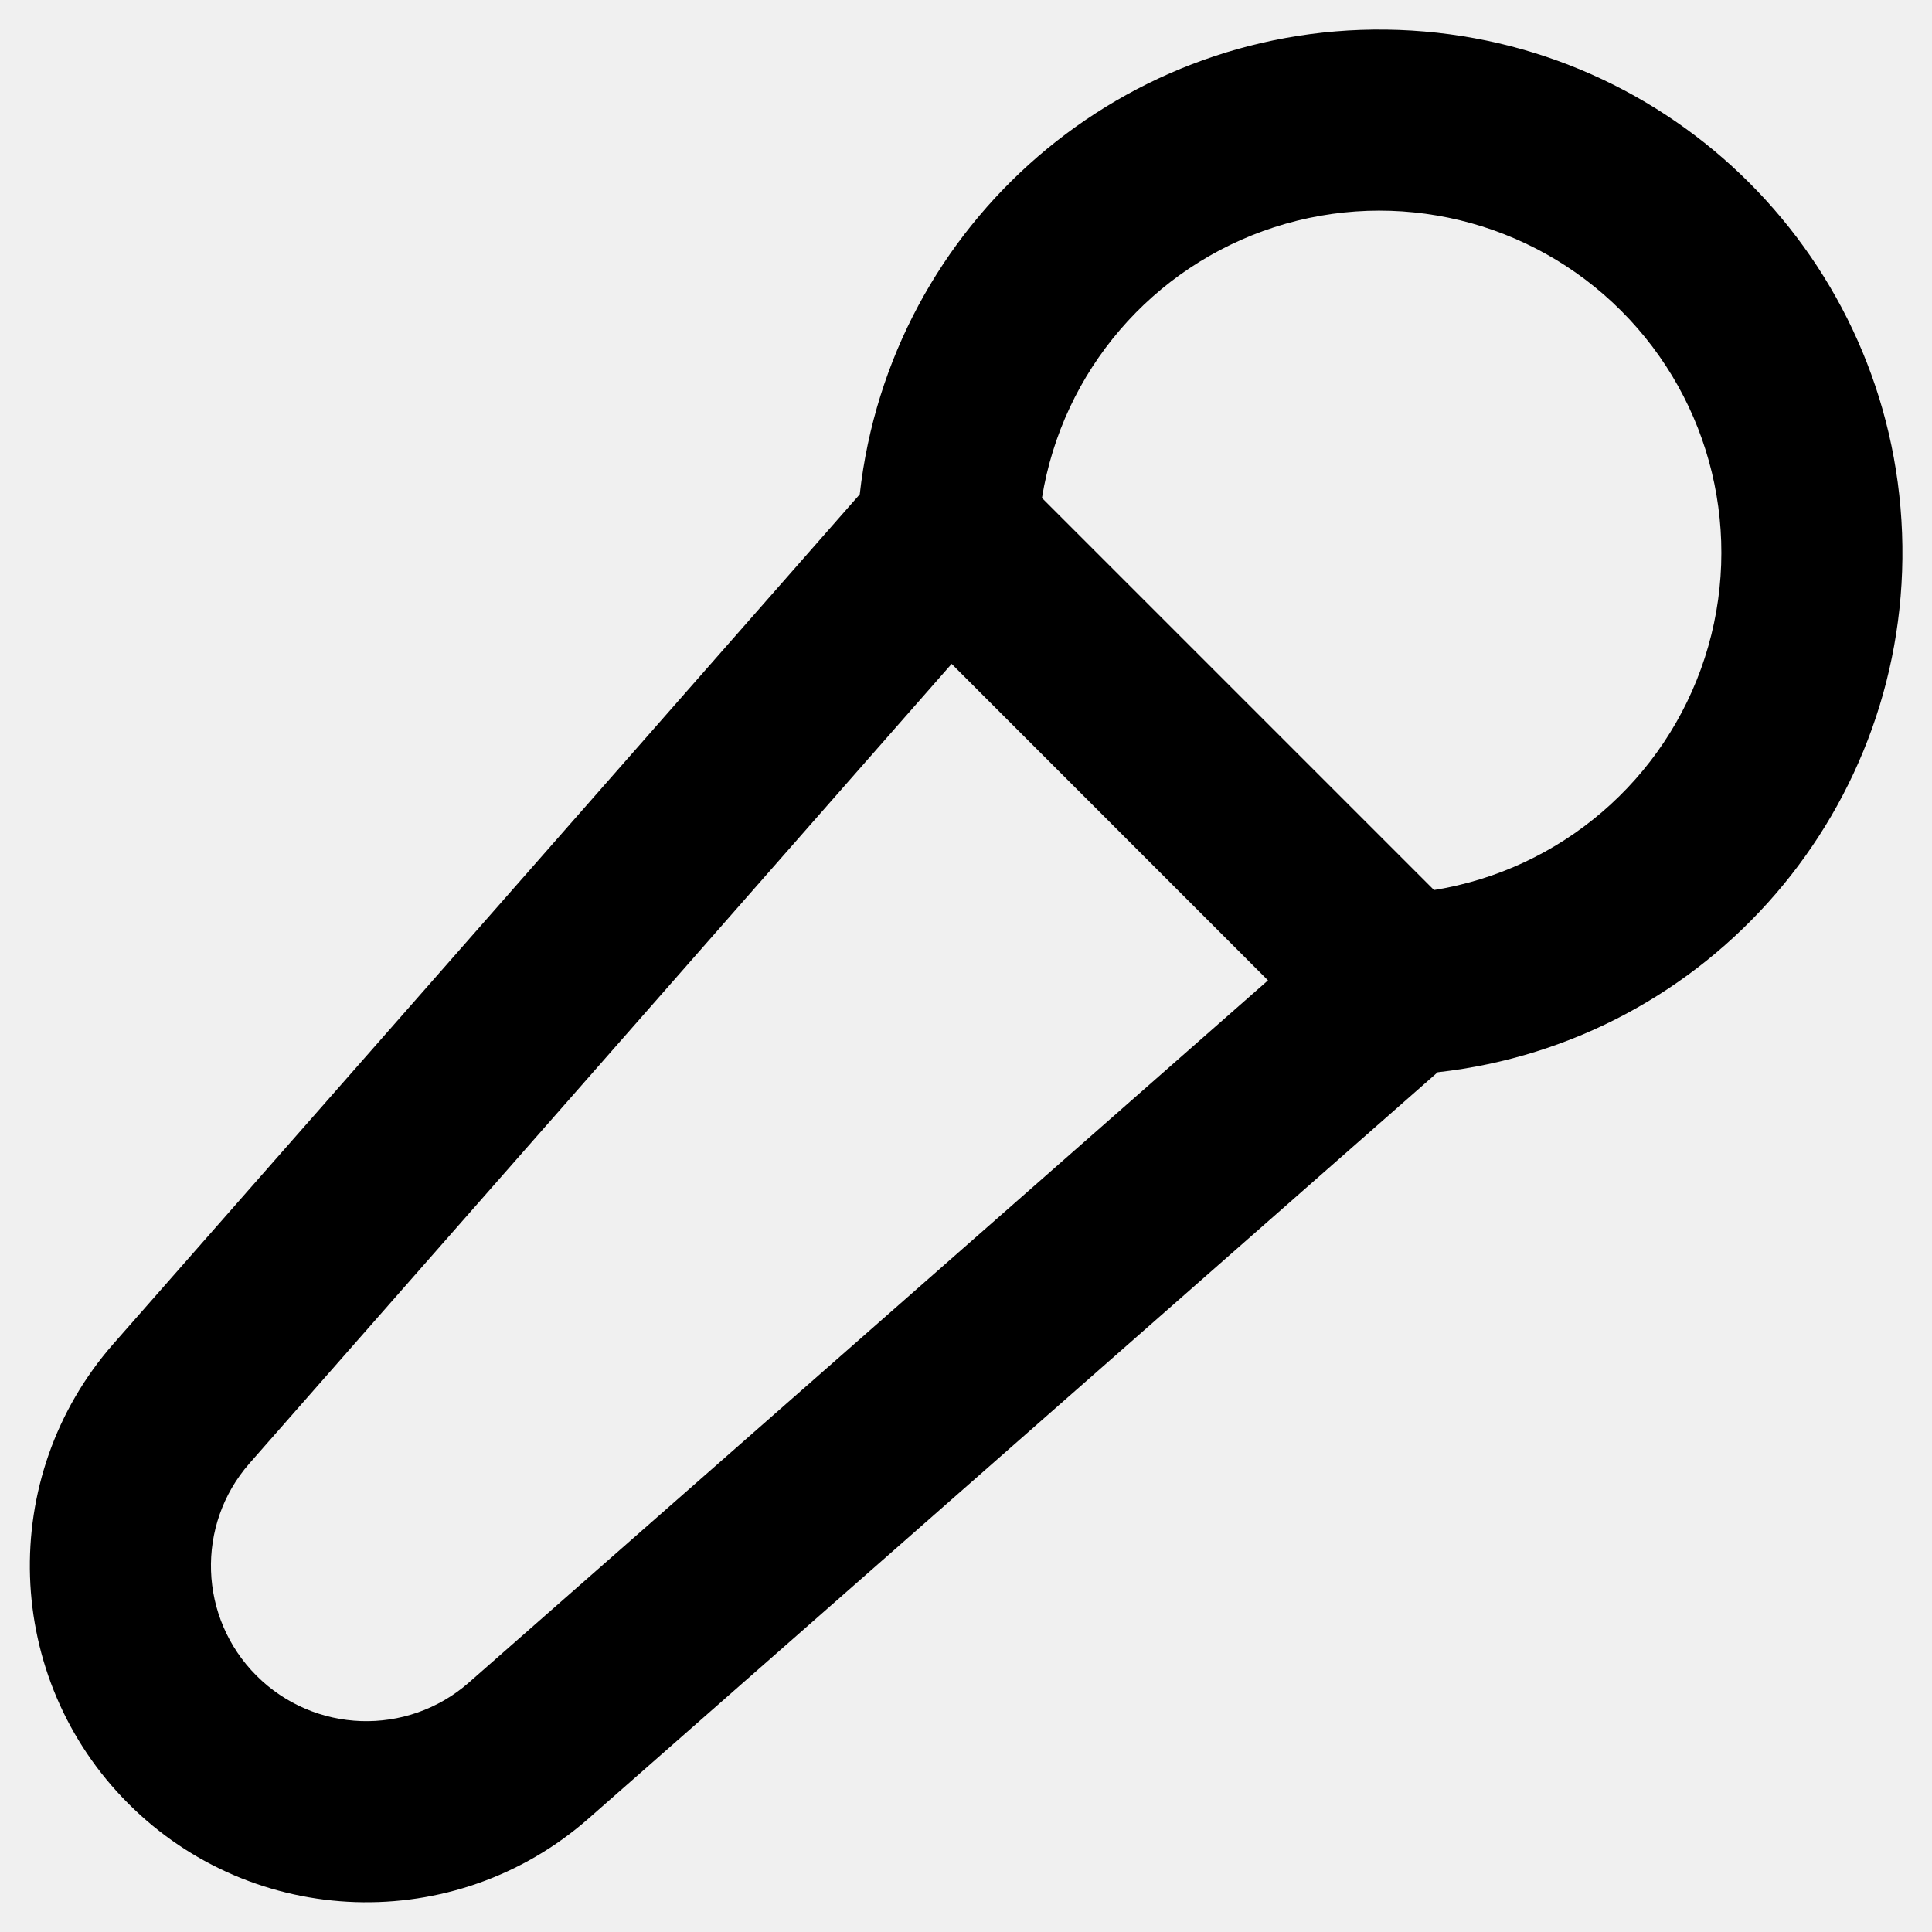
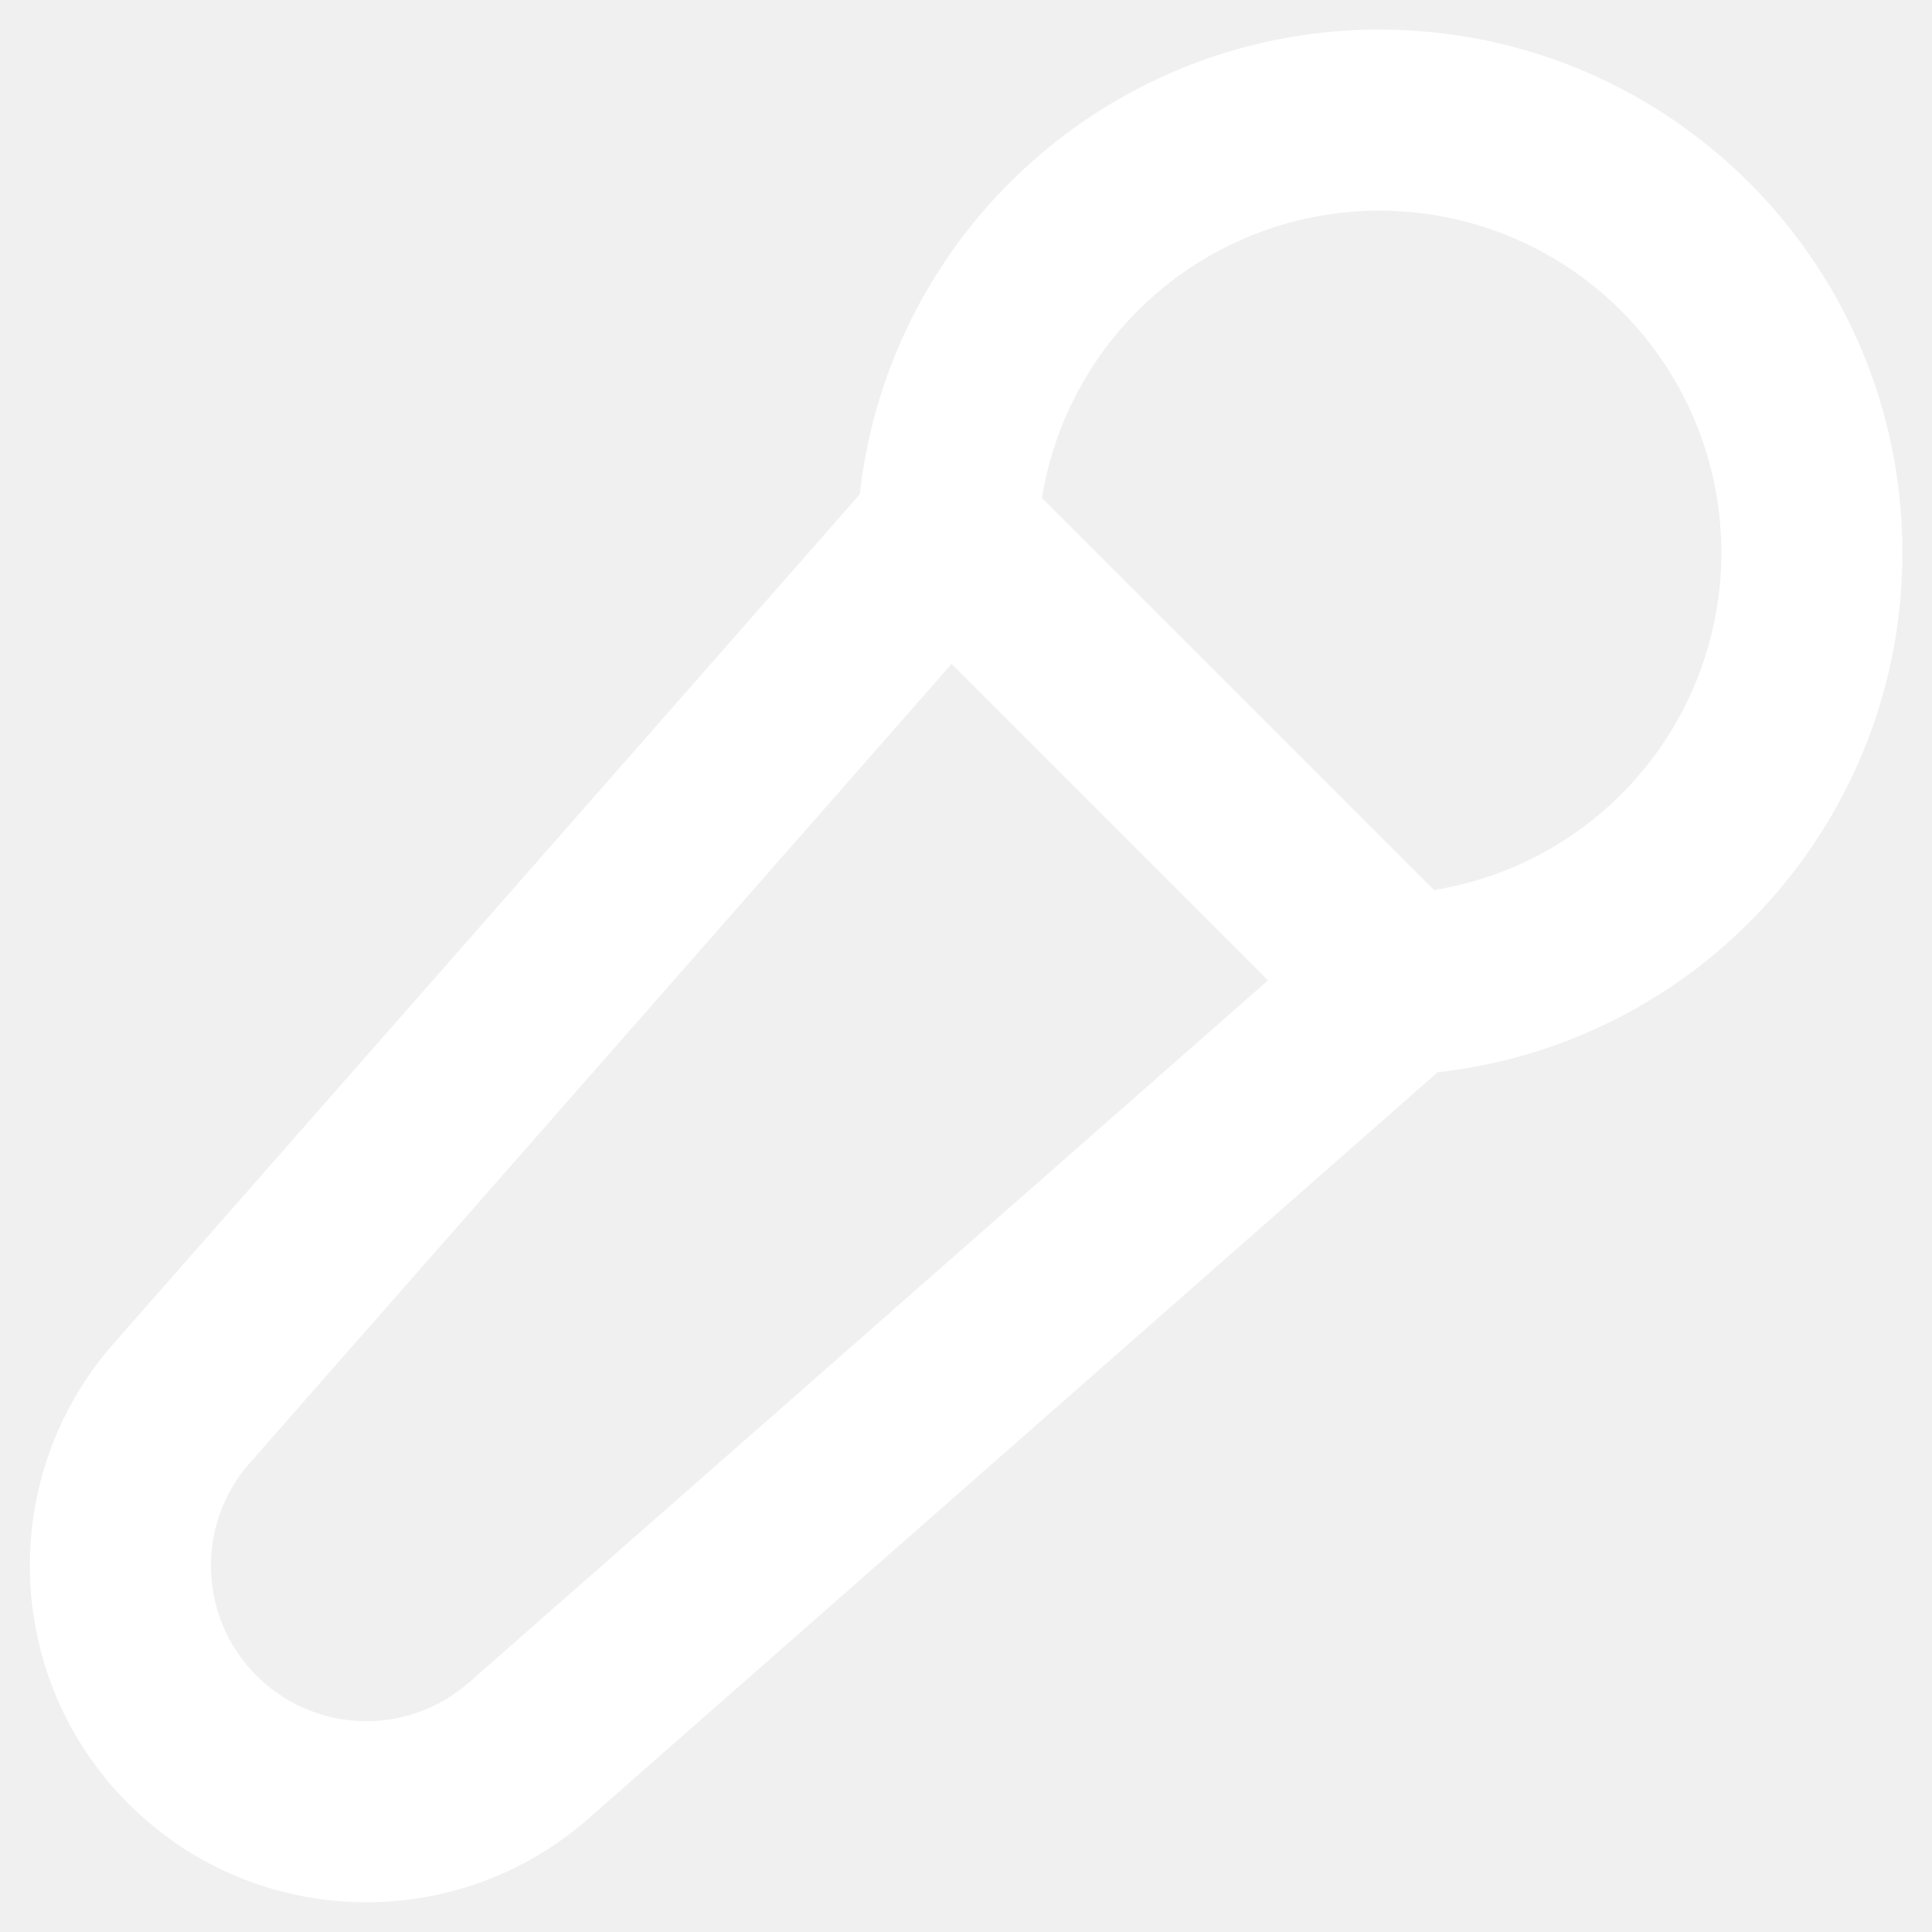
- <svg data-encore-id="icon" role="img" aria-hidden="true" viewBox="0 0 16 16" class="Svg-sc-ytk21e-0 Svg-img-icon-small">
-   <path d="M13.426 2.574a2.831 2.831 0 0 0-4.797 1.55l3.247 3.247a2.831 2.831 0 0 0 1.55-4.797zM10.5 8.118l-2.619-2.62A63303.13 63303.13 0 0 0 4.74 9.075L2.065 12.12a1.287 1.287 0 0 0 1.816 1.816l3.06-2.688 3.56-3.129zM7.12 4.094a4.331 4.331 0 1 1 4.786 4.786l-3.974 3.493-3.06 2.689a2.787 2.787 0 0 1-3.933-3.933l2.676-3.045 3.505-3.99z" />
+ <svg xmlns="http://www.w3.org/2000/svg" fill="none" viewBox="0 0 16 16" height="16" width="16">
+   <path fill="white" d="M13.426 2.574a2.831 2.831 0 0 0-4.797 1.55l3.247 3.247a2.831 2.831 0 0 0 1.55-4.797zM10.5 8.118l-2.619-2.62A63303.13 63303.13 0 0 0 4.74 9.075L2.065 12.12a1.287 1.287 0 0 0 1.816 1.816l3.06-2.688 3.56-3.129zM7.12 4.094a4.331 4.331 0 1 1 4.786 4.786l-3.974 3.493-3.06 2.689a2.787 2.787 0 0 1-3.933-3.933l2.676-3.045 3.505-3.99z" />
</svg>
